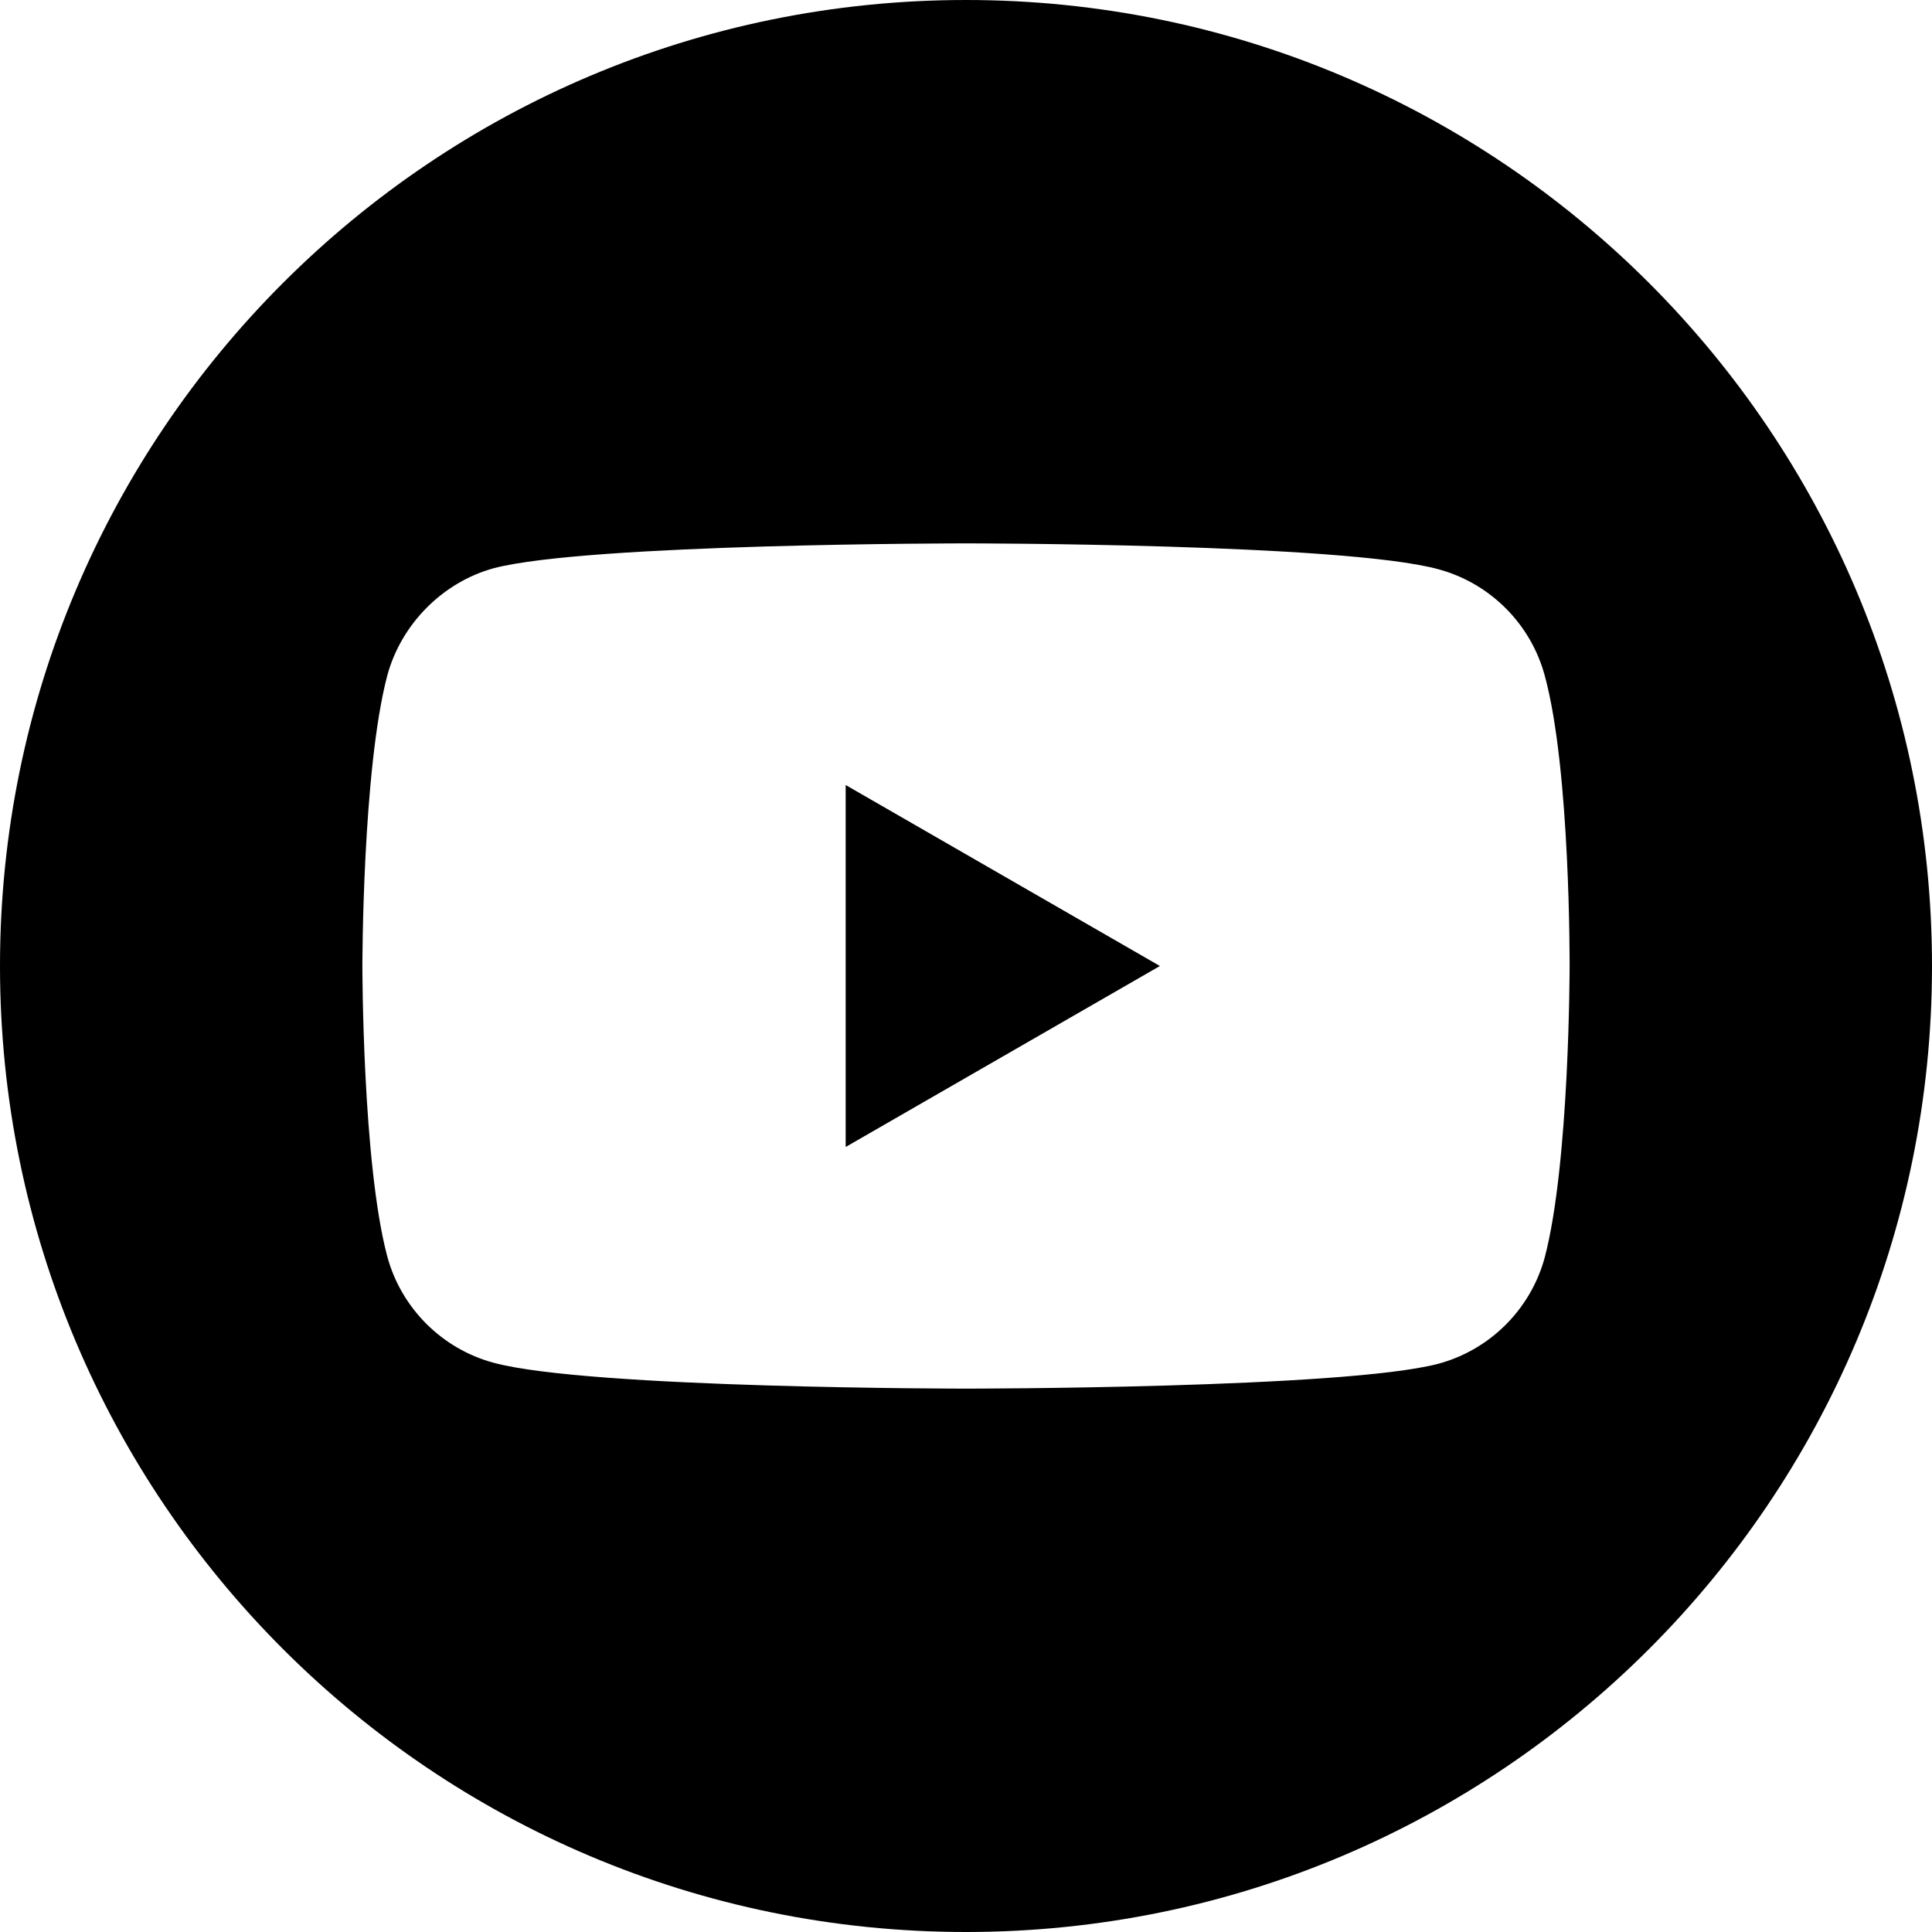
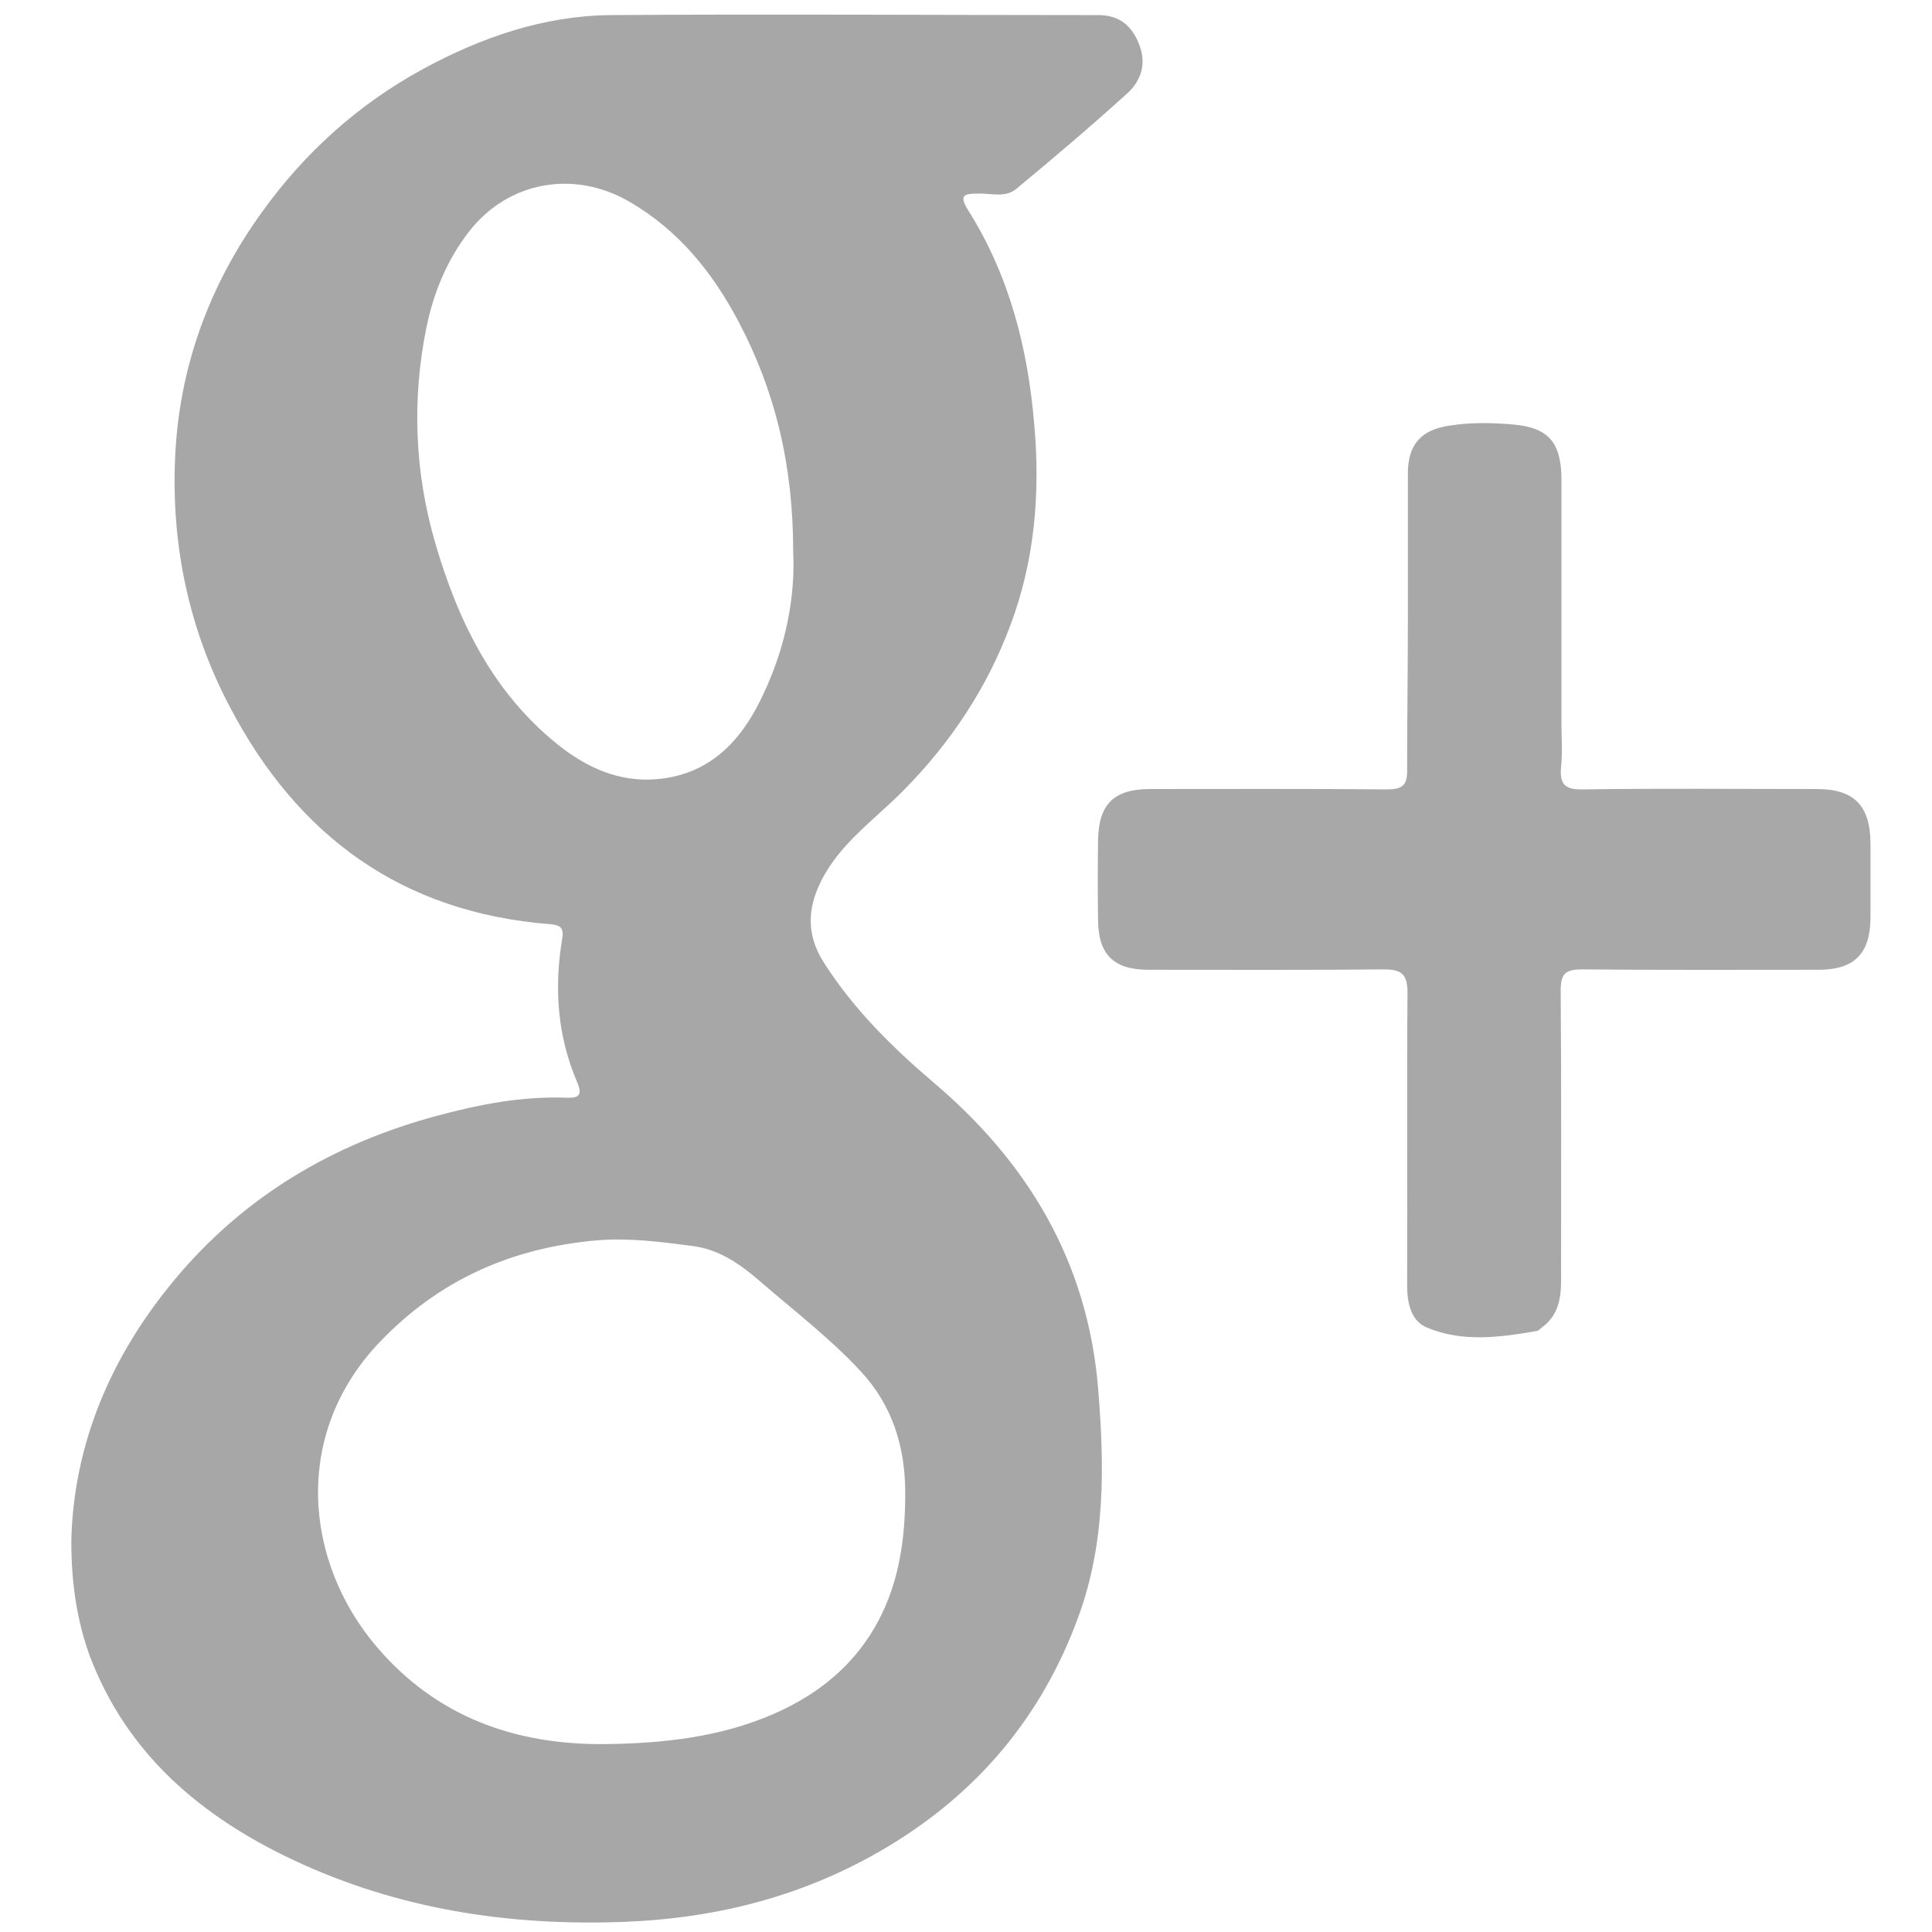
- <svg xmlns="http://www.w3.org/2000/svg" height="512pt" viewBox="0 0 512 512" width="512pt">
-   <path d="m224.113 303.961 83.273-47.961-83.273-47.961zm0 0" />
-   <path d="m256 0c-141.363 0-256 114.637-256 256s114.637 256 256 256 256-114.637 256-256-114.637-256-256-256zm159.961 256.262s0 51.918-6.586 76.953c-3.691 13.703-14.496 24.508-28.199 28.195-25.035 6.59-125.176 6.59-125.176 6.59s-99.879 0-125.176-6.852c-13.703-3.688-24.508-14.496-28.199-28.199-6.59-24.77-6.59-76.949-6.59-76.949s0-51.914 6.59-76.949c3.688-13.703 14.758-24.773 28.199-28.461 25.035-6.59 125.176-6.59 125.176-6.59s100.141 0 125.176 6.852c13.703 3.688 24.508 14.496 28.199 28.199 6.852 25.035 6.586 77.211 6.586 77.211zm0 0" />
+ <svg xmlns="http://www.w3.org/2000/svg" enable-background="new 0 0 512 512" id="Layer_1" version="1.1" viewBox="0 0 512 512" xml:space="preserve">
+   <g>
+     <path d="M18.9,408.3c0.6-25.4,10.3-48.7,27.4-69.2c18.4-22.1,42-36,69.5-43.4c11.1-3,22.4-5.2,34-4.8   c3.1,0.1,4.8-0.2,3.2-4c-5.3-12.3-6.2-25.1-4-38.2c0.5-2.9-0.6-3.6-3.4-3.8c-39.1-3.1-66.7-23.3-84.6-57.4   c-10.9-20.6-15.6-42.8-14.6-66c1-24,9-45.9,23.1-65.4c11.3-15.7,25.4-28.4,42.4-37.7c15.6-8.5,32.1-14.2,49.8-14.4   C204.7,3.7,247.8,4,291,4c5.6,0,8.9,2.7,10.9,7.8c2,5.1,0.5,9.5-3,12.8c-9.6,8.7-19.5,17.1-29.5,25.4c-2.9,2.5-6.8,1.2-10.2,1.3   c-3.5,0-5.2,0.3-2.7,4.3c11,17.4,15.9,36.7,17.6,57c1.6,18.2,0.1,35.9-6.3,53c-6.2,16.7-15.9,31.3-28.5,44   c-7.5,7.6-16.7,13.9-21.7,23.9c-3.7,7.4-3.9,14.4,0.8,21.7c7.8,12.2,17.9,22.2,28.8,31.5c25.2,21.3,41,47.6,43.8,81.1   c1.7,20.6,2,40.9-5.2,60.6c-9.6,26.4-26.7,46.8-50.9,61.2c-21.3,12.7-44.4,18.7-69.2,19.7c-30.6,1.2-60.1-3.3-87.8-16.3   c-24.5-11.5-44.3-28.1-54.2-54.4C20.4,429.4,18.9,419.7,18.9,408.3z M160.7,462.2c15.4-0.2,30.6-1.9,44.8-8.2   c11.7-5.2,21.2-13,27.3-24.5c5.6-10.6,7.1-22.1,7.1-33.8c0-12.1-3.3-23.2-11.9-32.4c-8.1-8.7-17.4-15.8-26.3-23.5   c-5.4-4.7-11-8.7-18.2-9.6c-8.4-1.1-16.7-2.2-25.3-1.5c-22.7,2-41.9,10.5-57.7,27.1c-23.1,24.3-19.9,58.1-0.6,80.7   C115.8,455.1,136.7,462.5,160.7,462.2z M210.2,146.1c0-22.7-4.7-42.4-14.6-61.1c-6.9-13-15.9-24.1-28.9-31.6   c-14.7-8.5-32.2-5.3-42.5,8.1c-5.8,7.5-9.3,16.1-11.2,25.3c-3.9,19.3-3.1,38.5,2.4,57.3c6,20.5,15.2,39.4,32.4,53.2   c7.6,6.1,16.2,10,26.1,9.2c14.7-1.2,23.1-10.8,28.7-23.2C208.3,171,210.8,158,210.2,146.1z" fill="#A7A7A7" />
+     <path d="M373.1,164.5c0-13,0-26,0-39c0-7.7,3.5-11.6,11-12.7c5.6-0.9,11.3-0.8,16.9-0.3c9.4,0.8,12.7,4.8,12.8,14.3   c0,21.7,0,43.3,0,65c0,3.8,0.3,7.7-0.1,11.5c-0.4,4.5,1,6,5.7,5.9c20.7-0.3,41.3-0.1,62-0.1c9.9,0,14.2,4.3,14.3,14.3   c0,6.7,0,13.3,0,20c-0.1,9.3-4.3,13.5-13.4,13.6c-21,0-42,0.1-63-0.1c-4.3,0-5.7,1-5.7,5.5c0.2,25.7,0.1,51.3,0.1,77   c0,4.8-0.8,9.3-5.1,12.4c-0.4,0.3-0.8,0.8-1.2,0.9c-9.8,1.7-19.8,3.1-29.3-0.9c-4.1-1.7-5.2-6.4-5.2-11.1   c0.1-25.8-0.1-51.7,0.1-77.5c0-4.8-1.3-6.3-6.2-6.3c-20.8,0.2-41.7,0.1-62.5,0.1c-9.1,0-13.2-4-13.3-13c-0.1-7.2-0.1-14.3,0-21.5   c0.2-9.4,4.2-13.3,13.5-13.4c21,0,42-0.1,63,0.1c4,0,5.5-0.9,5.4-5.2C372.9,190.8,373.1,177.7,373.1,164.5z" fill="#A8A8A8" />
+   </g>
</svg>
